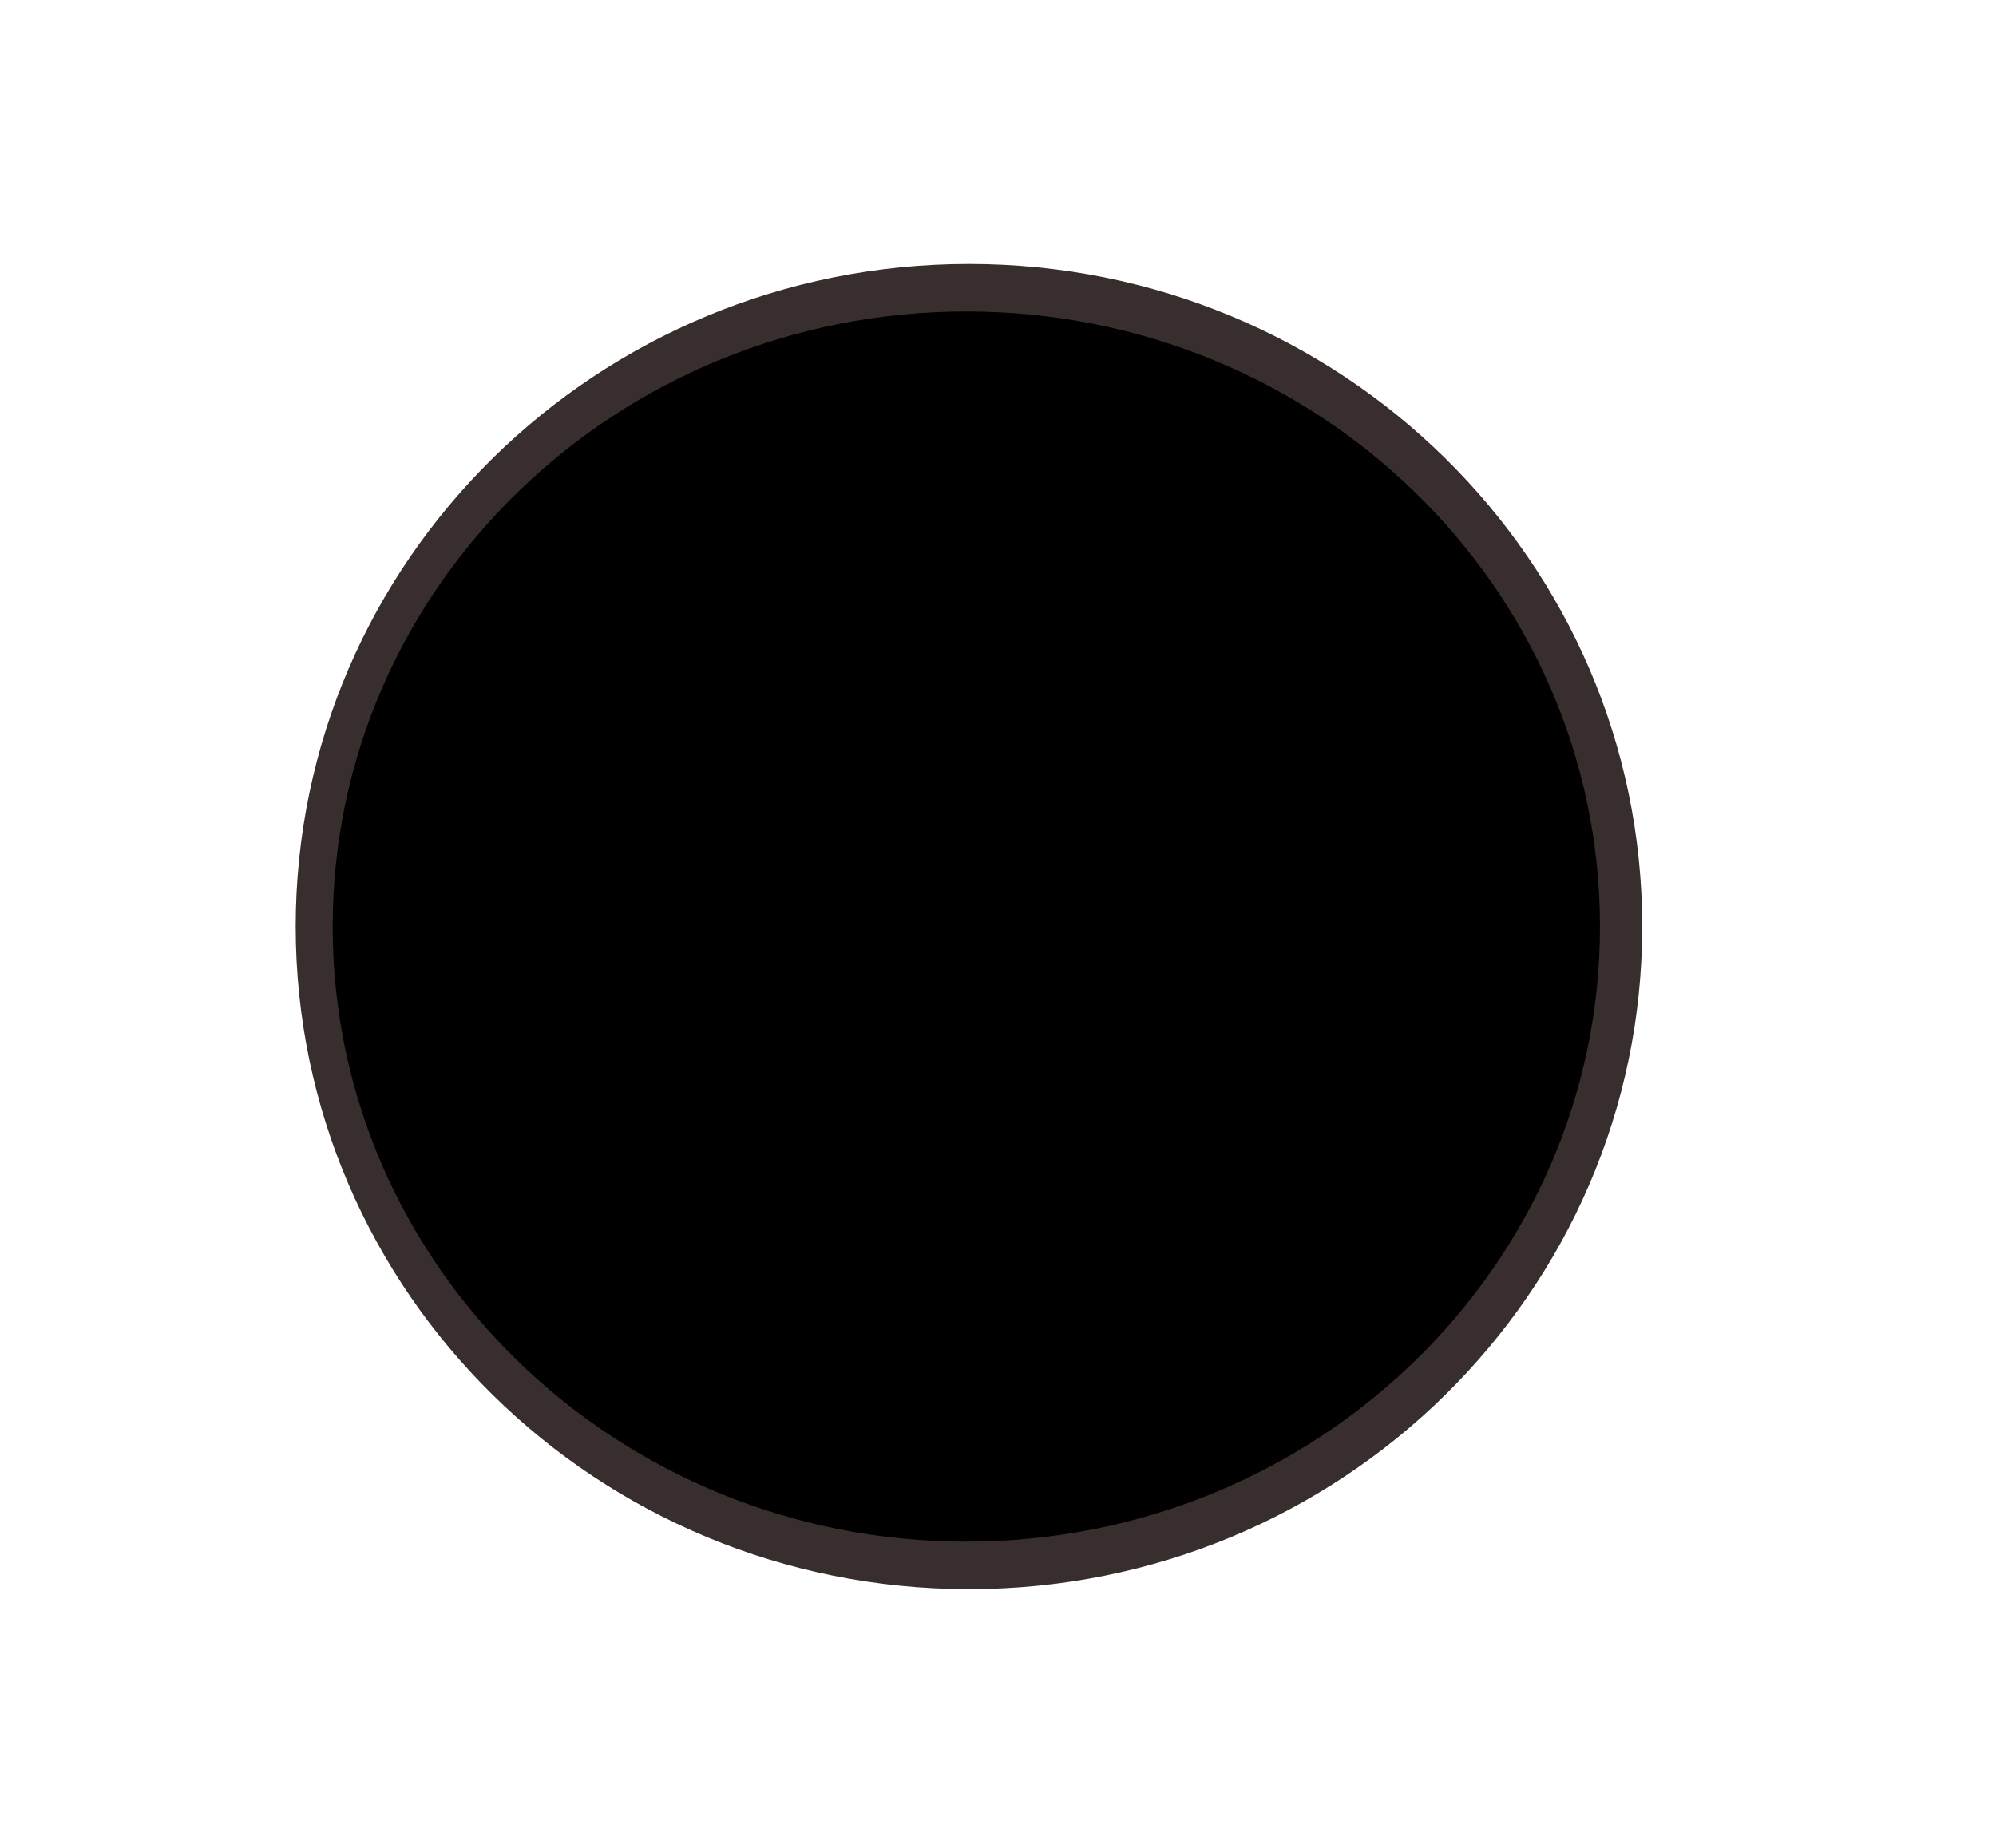
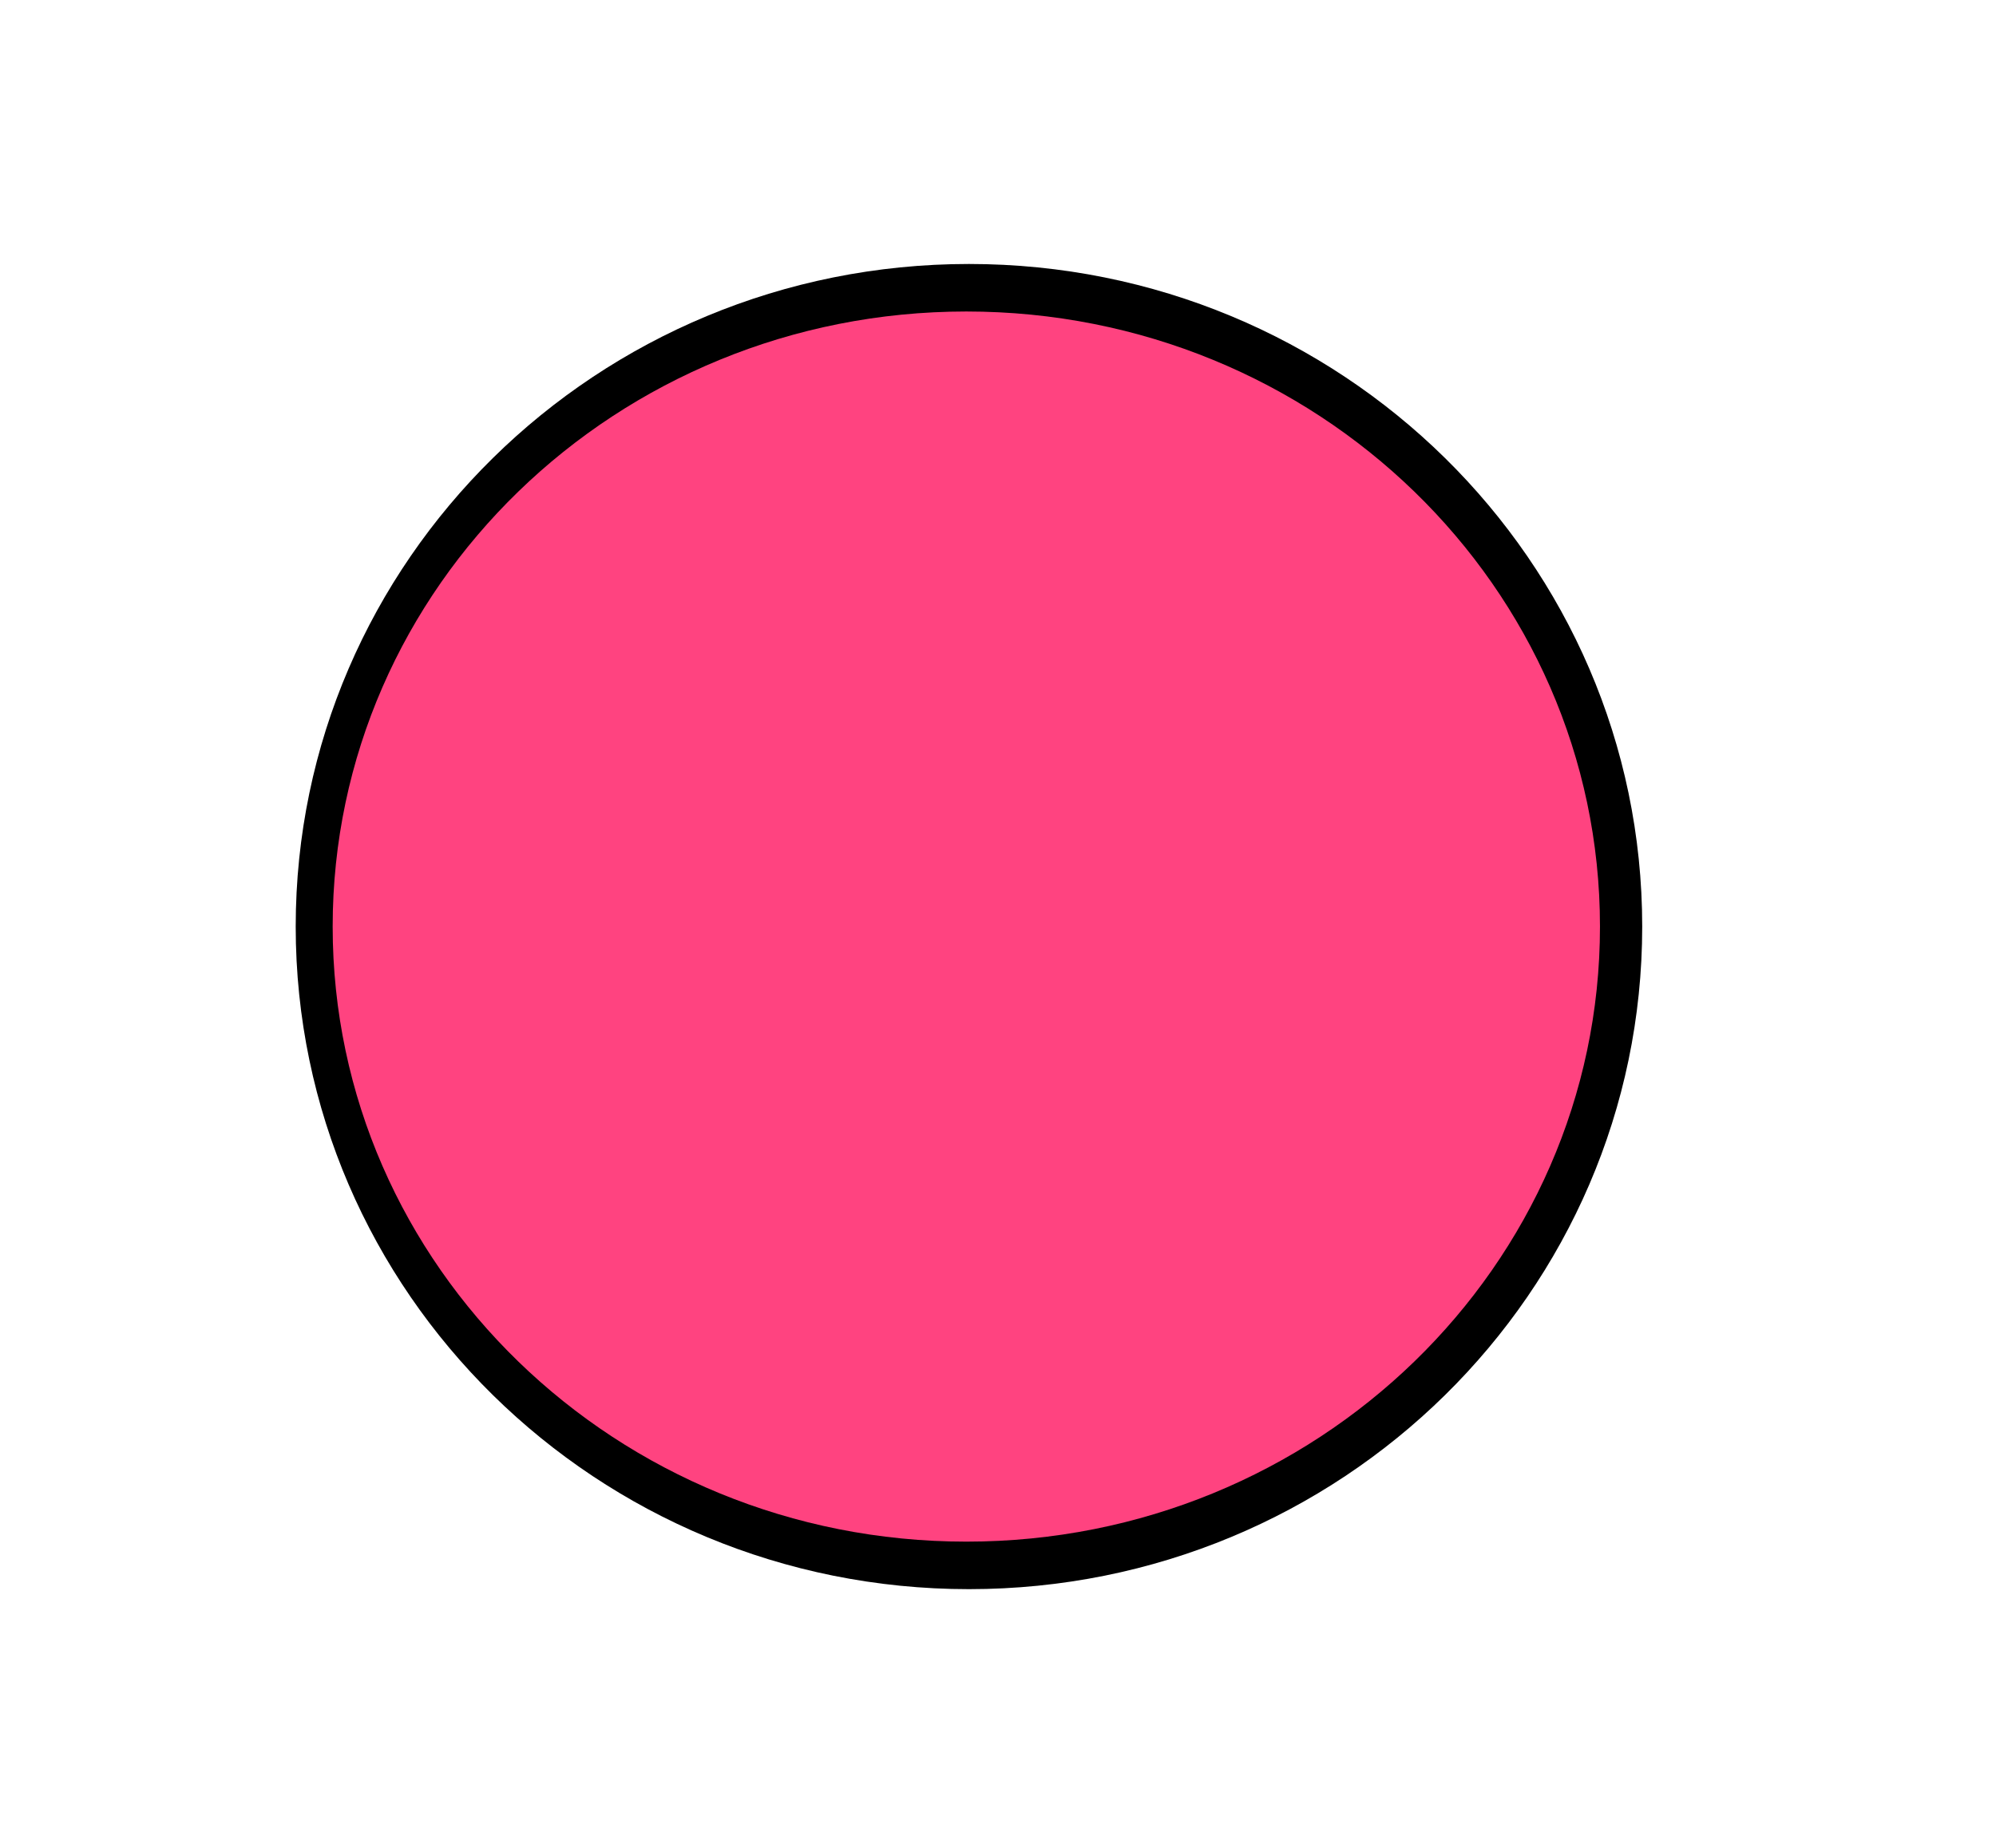
<svg xmlns="http://www.w3.org/2000/svg" width="378" height="350" viewBox="0 0 378 350" fill="none">
  <rect width="378" height="350" fill="#00000000" />
-   <ellipse cx="183.5" cy="175.5" rx="127.5" ry="125.5" fill="#392E2E" />
-   <ellipse cx="183" cy="175.5" rx="120" ry="116.5" fill="black" />
+   <ellipse cx="183.5" cy="175.5" rx="127.5" ry="125.5" fill="#000" />
+   <ellipse cx="183" cy="175.5" rx="120" ry="116.5" fill="rgb(255, 67, 128)" />
</svg>
